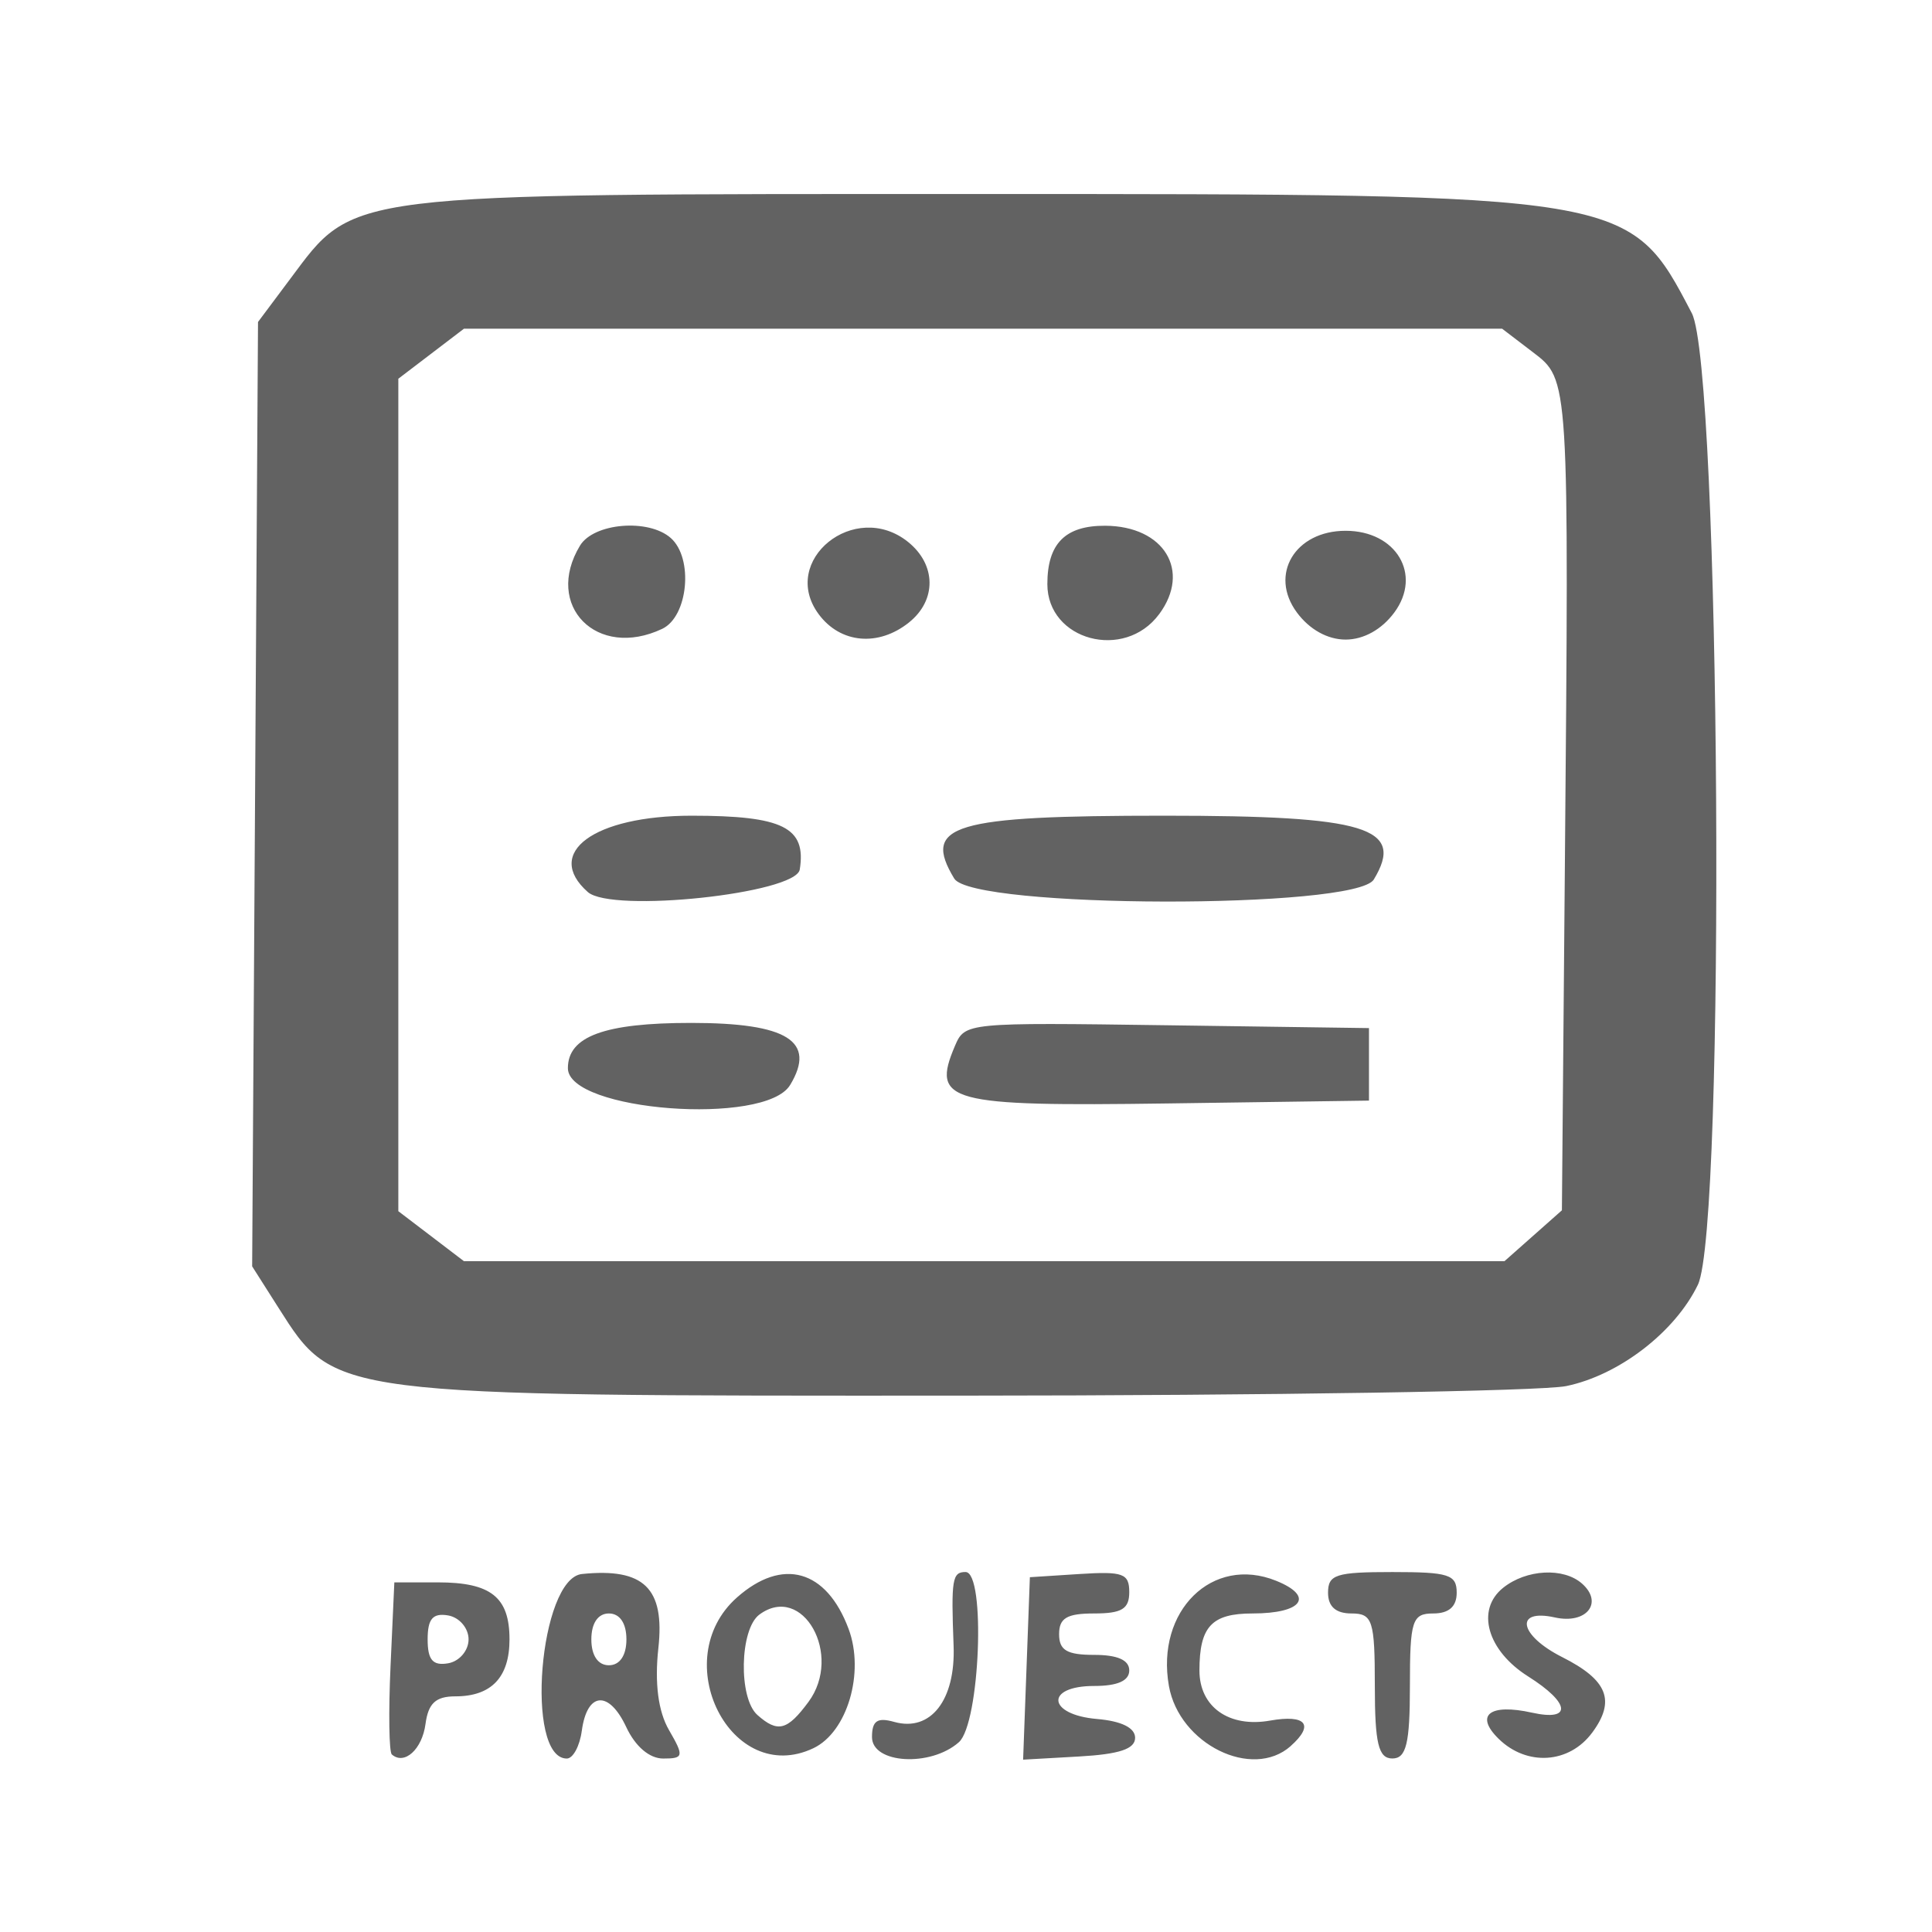
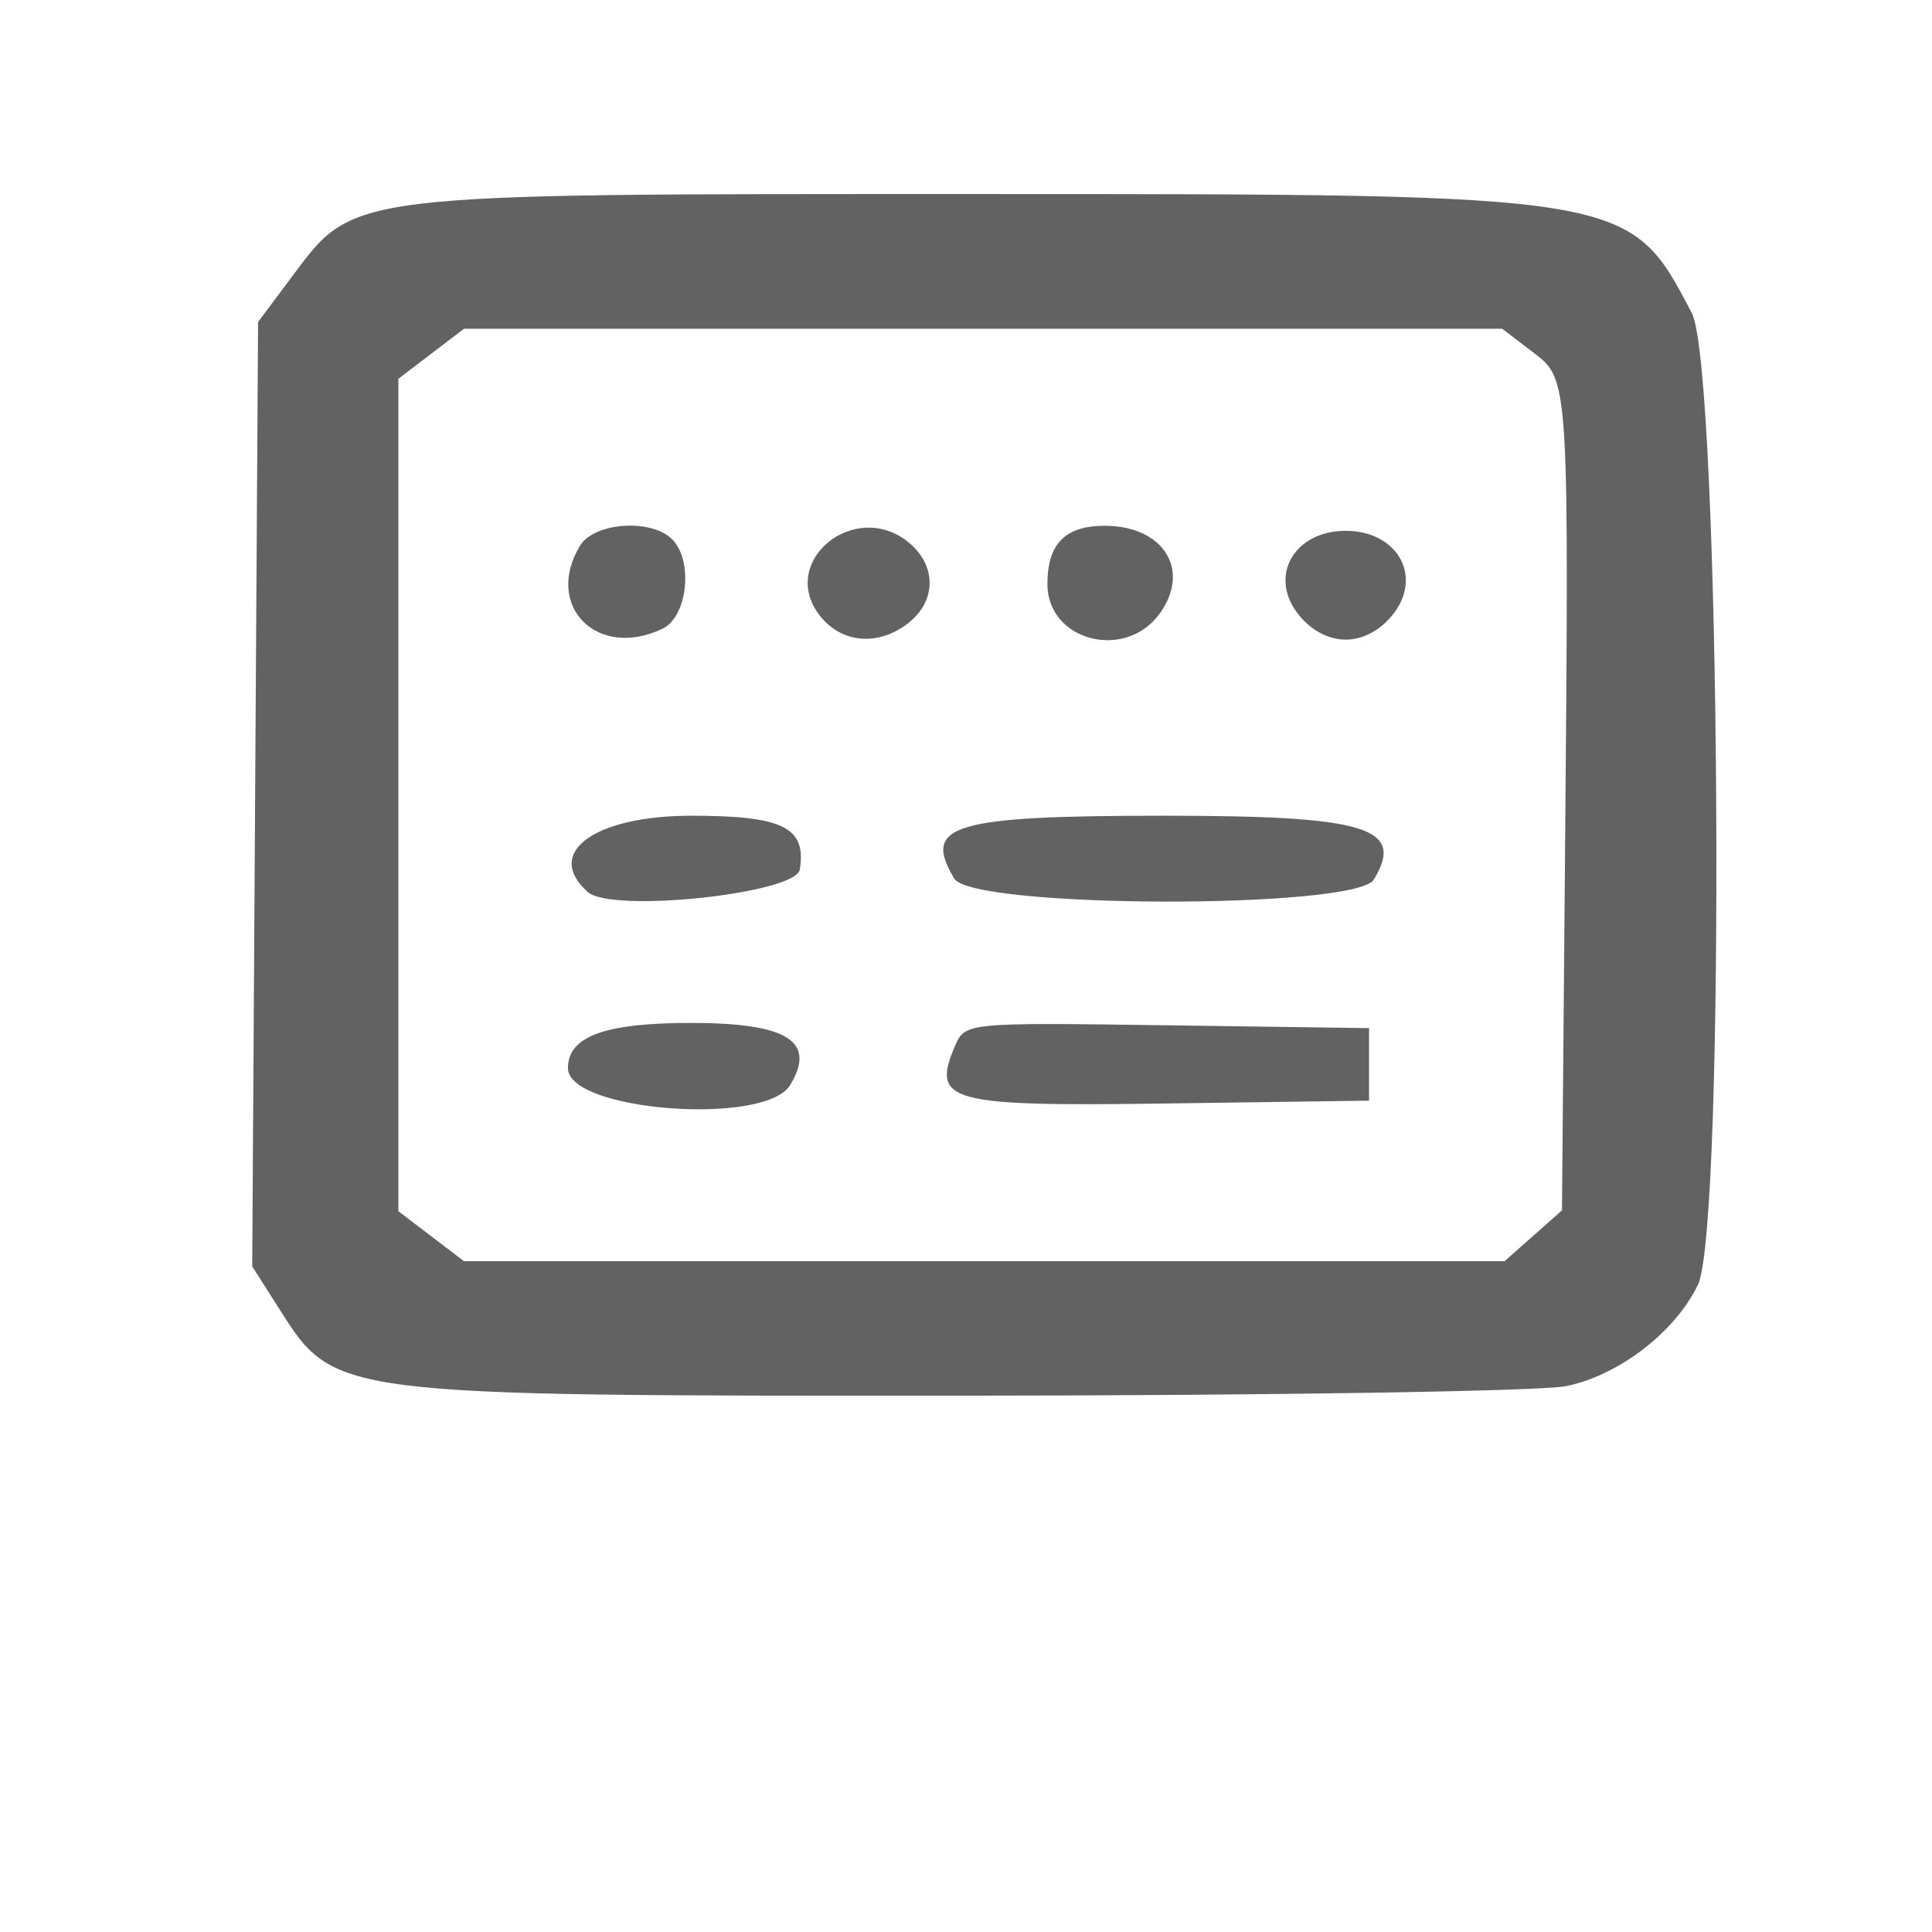
<svg xmlns="http://www.w3.org/2000/svg" id="SVGRoot" width="64px" height="64px" version="1.1" viewBox="0 0 64 64">
-   <path d="m14.095 57.111c0.092-0.688 0.339-0.917 0.988-0.917 1.195 0 1.795-0.631 1.795-1.888 0-1.398-0.615-1.888-2.372-1.888h-1.443l-0.126 2.776c-0.069 1.527-0.05 2.843 0.043 2.925 0.415 0.363 1.003-0.168 1.115-1.008zm0.071-2.805c0-0.68 0.17-0.879 0.678-0.793 0.373 0.064 0.678 0.42 0.678 0.793s-0.305 0.729-0.678 0.793c-0.508 0.087-0.678-0.112-0.678-0.793zm5.107 3.03c0.173-1.294 0.897-1.355 1.472-0.125 0.302 0.645 0.769 1.043 1.225 1.043 0.679 0 0.694-0.075 0.191-0.944-0.358-0.618-0.479-1.554-0.352-2.712 0.219-1.988-0.48-2.667-2.53-2.457-1.412 0.144-1.903 6.113-0.503 6.113 0.206 0 0.429-0.413 0.496-0.917zm0.316-3.03c0-0.534 0.22-0.858 0.581-0.858 0.362 0 0.581 0.324 0.581 0.858 0 0.534-0.22 0.858-0.581 0.858-0.362 0-0.581-0.324-0.581-0.858zm7.355 3.606c1.124-0.533 1.706-2.505 1.167-3.952-0.733-1.967-2.19-2.378-3.697-1.043-2.334 2.068-0.196 6.287 2.53 4.995zm-1.854-1.101c-0.634-0.562-0.588-2.846 0.067-3.327 1.433-1.054 2.775 1.339 1.624 2.895-0.701 0.948-1.018 1.029-1.691 0.432zm6.674 0.902c0.7-0.62 0.897-5.638 0.221-5.638-0.441 0-0.48 0.24-0.396 2.441 0.069 1.802-0.76 2.864-1.969 2.524-0.559-0.157-0.734-0.037-0.734 0.503 0 0.884 1.942 0.999 2.878 0.17zm5.838-0.147c0-0.33-0.452-0.553-1.259-0.622-1.651-0.141-1.736-1.094-0.097-1.094 0.775 0 1.162-0.172 1.162-0.515 0-0.343-0.387-0.515-1.162-0.515-0.904 0-1.162-0.153-1.162-0.686 0-0.534 0.258-0.686 1.162-0.686 0.915 0 1.162-0.15 1.162-0.706 0-0.619-0.204-0.693-1.646-0.601l-1.646 0.106-0.112 3.022-0.112 3.022 1.855-0.105c1.338-0.076 1.855-0.249 1.855-0.62zm5.152 0.275c0.796-0.705 0.513-1.055-0.682-0.844-1.36 0.241-2.339-0.454-2.339-1.658 0-1.458 0.404-1.891 1.762-1.891 1.65 0 2.058-0.567 0.778-1.083-2.111-0.852-3.993 0.996-3.551 3.486 0.342 1.926 2.759 3.119 4.033 1.991zm3.951-1.991c0-2.174 0.074-2.402 0.775-2.402 0.517 0 0.775-0.229 0.775-0.686 0-0.603-0.258-0.686-2.131-0.686-1.872 0-2.131 0.083-2.131 0.686 0 0.458 0.258 0.686 0.775 0.686 0.701 0 0.775 0.229 0.775 2.402 0 1.907 0.12 2.402 0.581 2.402 0.461 0 0.581-0.496 0.581-2.402zm6.038 1.547c0.784-1.061 0.513-1.744-0.993-2.503-1.432-0.722-1.598-1.615-0.243-1.314 1.043 0.232 1.619-0.484 0.901-1.12-0.613-0.543-1.846-0.478-2.615 0.138-0.911 0.73-0.529 2.08 0.832 2.938 1.393 0.879 1.459 1.494 0.129 1.199-1.407-0.313-1.911 0.08-1.11 0.865 0.936 0.917 2.338 0.825 3.098-0.203zm-0.862-11.481c1.747-0.359 3.606-1.789 4.363-3.355 0.928-1.922 0.751-30.366-0.201-32.187-2.067-3.955-2.02-3.947-23.712-3.947-21.079 0-20.569-0.063-22.718 2.813l-1.066 1.426-0.097 15.642-0.097 15.642 0.873 1.373c1.868 2.937 1.72 2.918 22.743 2.909 10.129-0.004 19.089-0.147 19.912-0.316zm-37.599-4.966-1.087-0.828v-27.576l2.174-1.657h34.391l1.011 0.772c1.216 0.928 1.207 0.789 1.066 17.176l-0.097 11.256-1.902 1.685h-34.47zm11.891-5.006c0.878-1.453-0.087-2.059-3.279-2.059-2.871 0-4.082 0.445-4.082 1.5 0 1.424 6.538 1.921 7.36 0.559zm19.176-0.686v-1.201l-6.692-0.094c-6.649-0.093-6.694-0.089-7.024 0.686-0.79 1.855-0.229 2.006 7.052 1.904l6.664-0.094zm-18.856-6.454c0.223-1.396-0.554-1.783-3.583-1.783-3.235 0-4.906 1.229-3.438 2.529 0.792 0.702 6.893 0.053 7.021-0.746zm19.017 0.329c1.041-1.723-0.237-2.112-6.935-2.112-7.029 0-8.04 0.302-6.965 2.082 0.602 0.997 13.3 1.025 13.9 0.031zm-23.573-8.302c0.859-0.407 1.042-2.337 0.284-3.008-0.737-0.653-2.554-0.5-3.008 0.252-1.204 1.992 0.563 3.78 2.724 2.756zm8.176-0.213c0.919-0.736 0.903-1.915-0.034-2.667-1.763-1.413-4.273 0.619-2.959 2.395 0.719 0.972 1.978 1.086 2.994 0.272zm8.286-0.273c1.064-1.439 0.162-2.918-1.786-2.929-1.325-7e-3 -1.918 0.59-1.918 1.934 0 1.866 2.552 2.552 3.703 0.995zm7.79-0.056c0.928-1.255 0.063-2.706-1.614-2.706-1.677 0-2.543 1.451-1.614 2.706 0.417 0.564 1.017 0.898 1.614 0.898s1.197-0.333 1.614-0.898z" fill="#626262" stroke-width=".365" />
+   <defs id="defs735" />
+   <path d="m 51.883,45.917 c 1.747,-0.359 3.606,-1.789 4.363,-3.355 0.928,-1.922 0.751,-30.366 -0.201,-32.187 -2.067,-3.955 -2.02,-3.947 -23.712,-3.947 -21.079,0 -20.569,-0.063 -22.718,2.813 l -1.066,1.426 -0.097,15.642 -0.097,15.642 0.873,1.373 c 1.868,2.937 1.72,2.918 22.743,2.909 10.129,-0.004 19.089,-0.147 19.912,-0.316 z m -37.599,-4.966 -1.087,-0.828 v -27.576 l 2.174,-1.657 h 34.391 l 1.011,0.772 c 1.216,0.928 1.207,0.789 1.066,17.176 l -0.097,11.256 -1.902,1.685 h -34.47 z m 11.891,-5.006 c 0.878,-1.453 -0.087,-2.059 -3.279,-2.059 -2.871,0 -4.082,0.445 -4.082,1.5 0,1.424 6.538,1.921 7.36,0.559 z m 19.176,-0.686 v -1.201 l -6.692,-0.094 c -6.649,-0.093 -6.694,-0.089 -7.024,0.686 -0.79,1.855 -0.229,2.006 7.052,1.904 l 6.664,-0.094 z m -18.856,-6.454 c 0.223,-1.396 -0.554,-1.783 -3.583,-1.783 -3.235,0 -4.906,1.229 -3.438,2.529 0.792,0.702 6.893,0.053 7.021,-0.746 z m 19.017,0.329 c 1.041,-1.723 -0.237,-2.112 -6.935,-2.112 -7.029,0 -8.04,0.302 -6.965,2.082 0.602,0.997 13.3,1.025 13.9,0.031 z m -23.573,-8.302 c 0.859,-0.407 1.042,-2.337 0.284,-3.008 -0.737,-0.653 -2.554,-0.5 -3.008,0.252 -1.204,1.992 0.563,3.78 2.724,2.756 z m 8.176,-0.213 c 0.919,-0.736 0.903,-1.915 -0.034,-2.667 -1.763,-1.413 -4.273,0.619 -2.959,2.395 0.719,0.972 1.978,1.086 2.994,0.272 z m 8.286,-0.273 c 1.064,-1.439 0.162,-2.918 -1.786,-2.929 -1.325,-0.007 -1.918,0.59 -1.918,1.934 0,1.866 2.552,2.552 3.703,0.995 z m 7.79,-0.056 c 0.928,-1.255 0.063,-2.706 -1.614,-2.706 -1.677,0 -2.543,1.451 -1.614,2.706 0.417,0.564 1.017,0.898 1.614,0.898 0.598,0 1.197,-0.333 1.614,-0.898 z" fill="#626262" stroke-width="0.365" id="path730" />
</svg>
